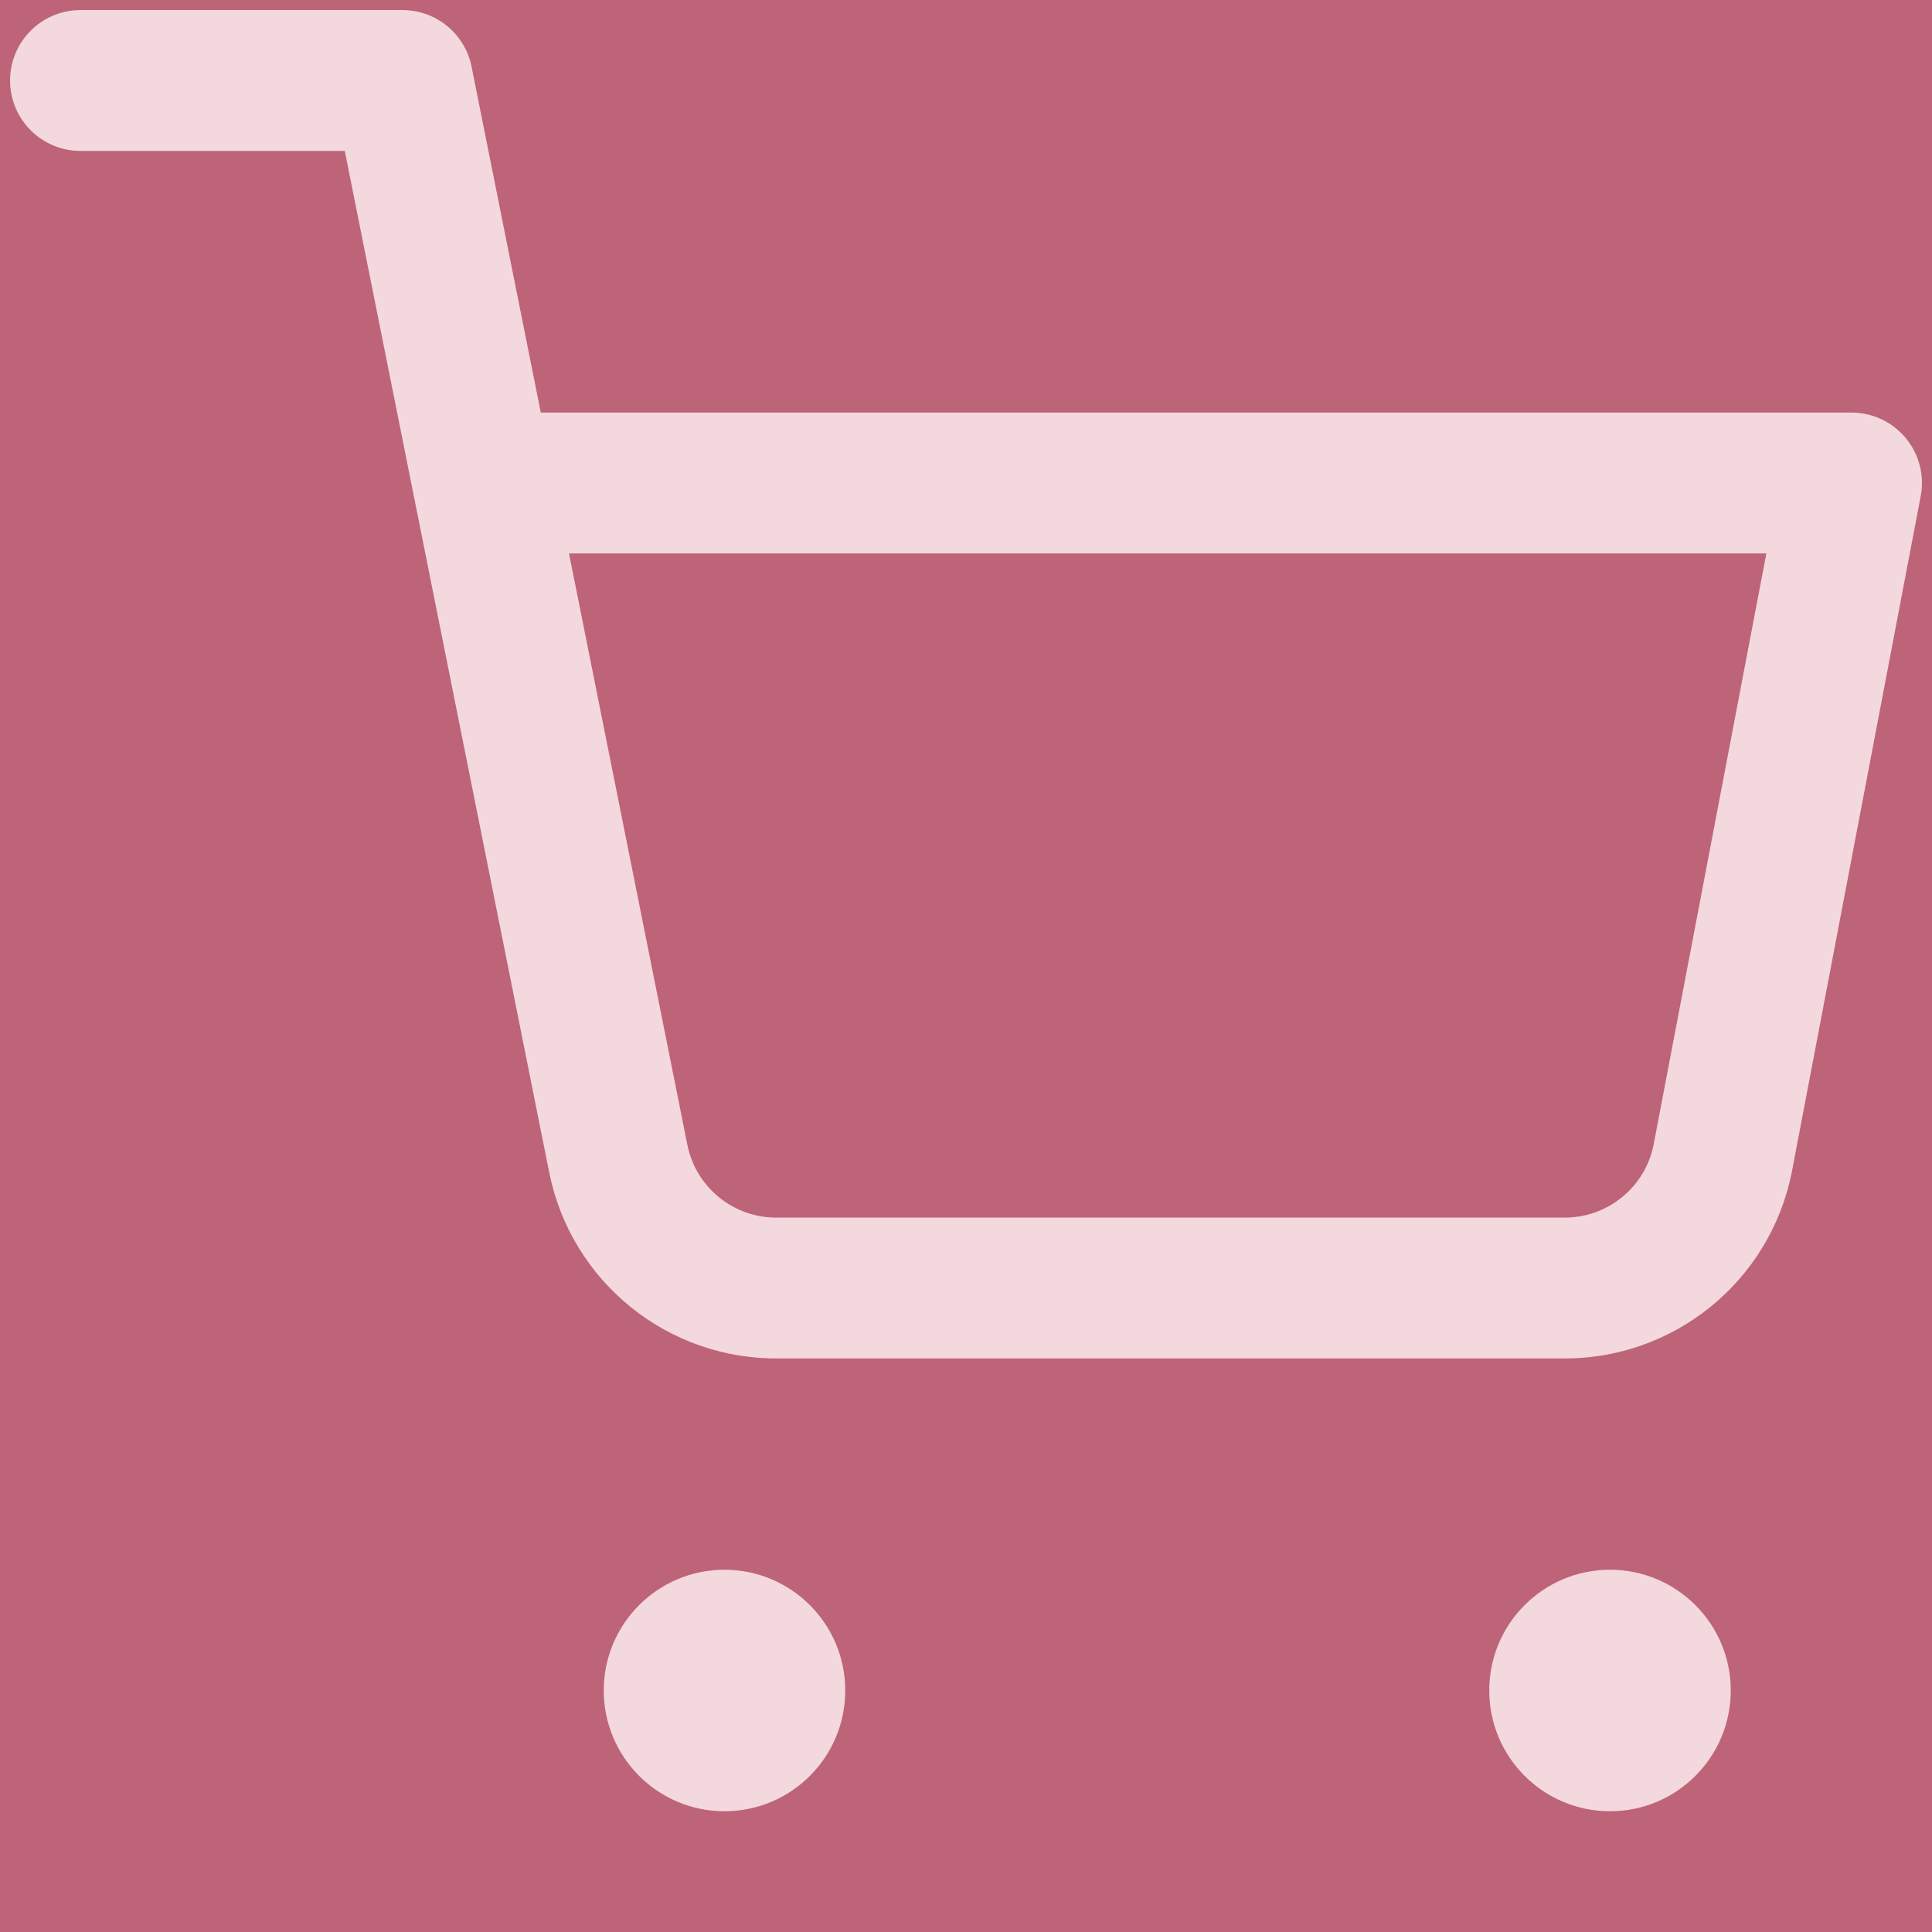
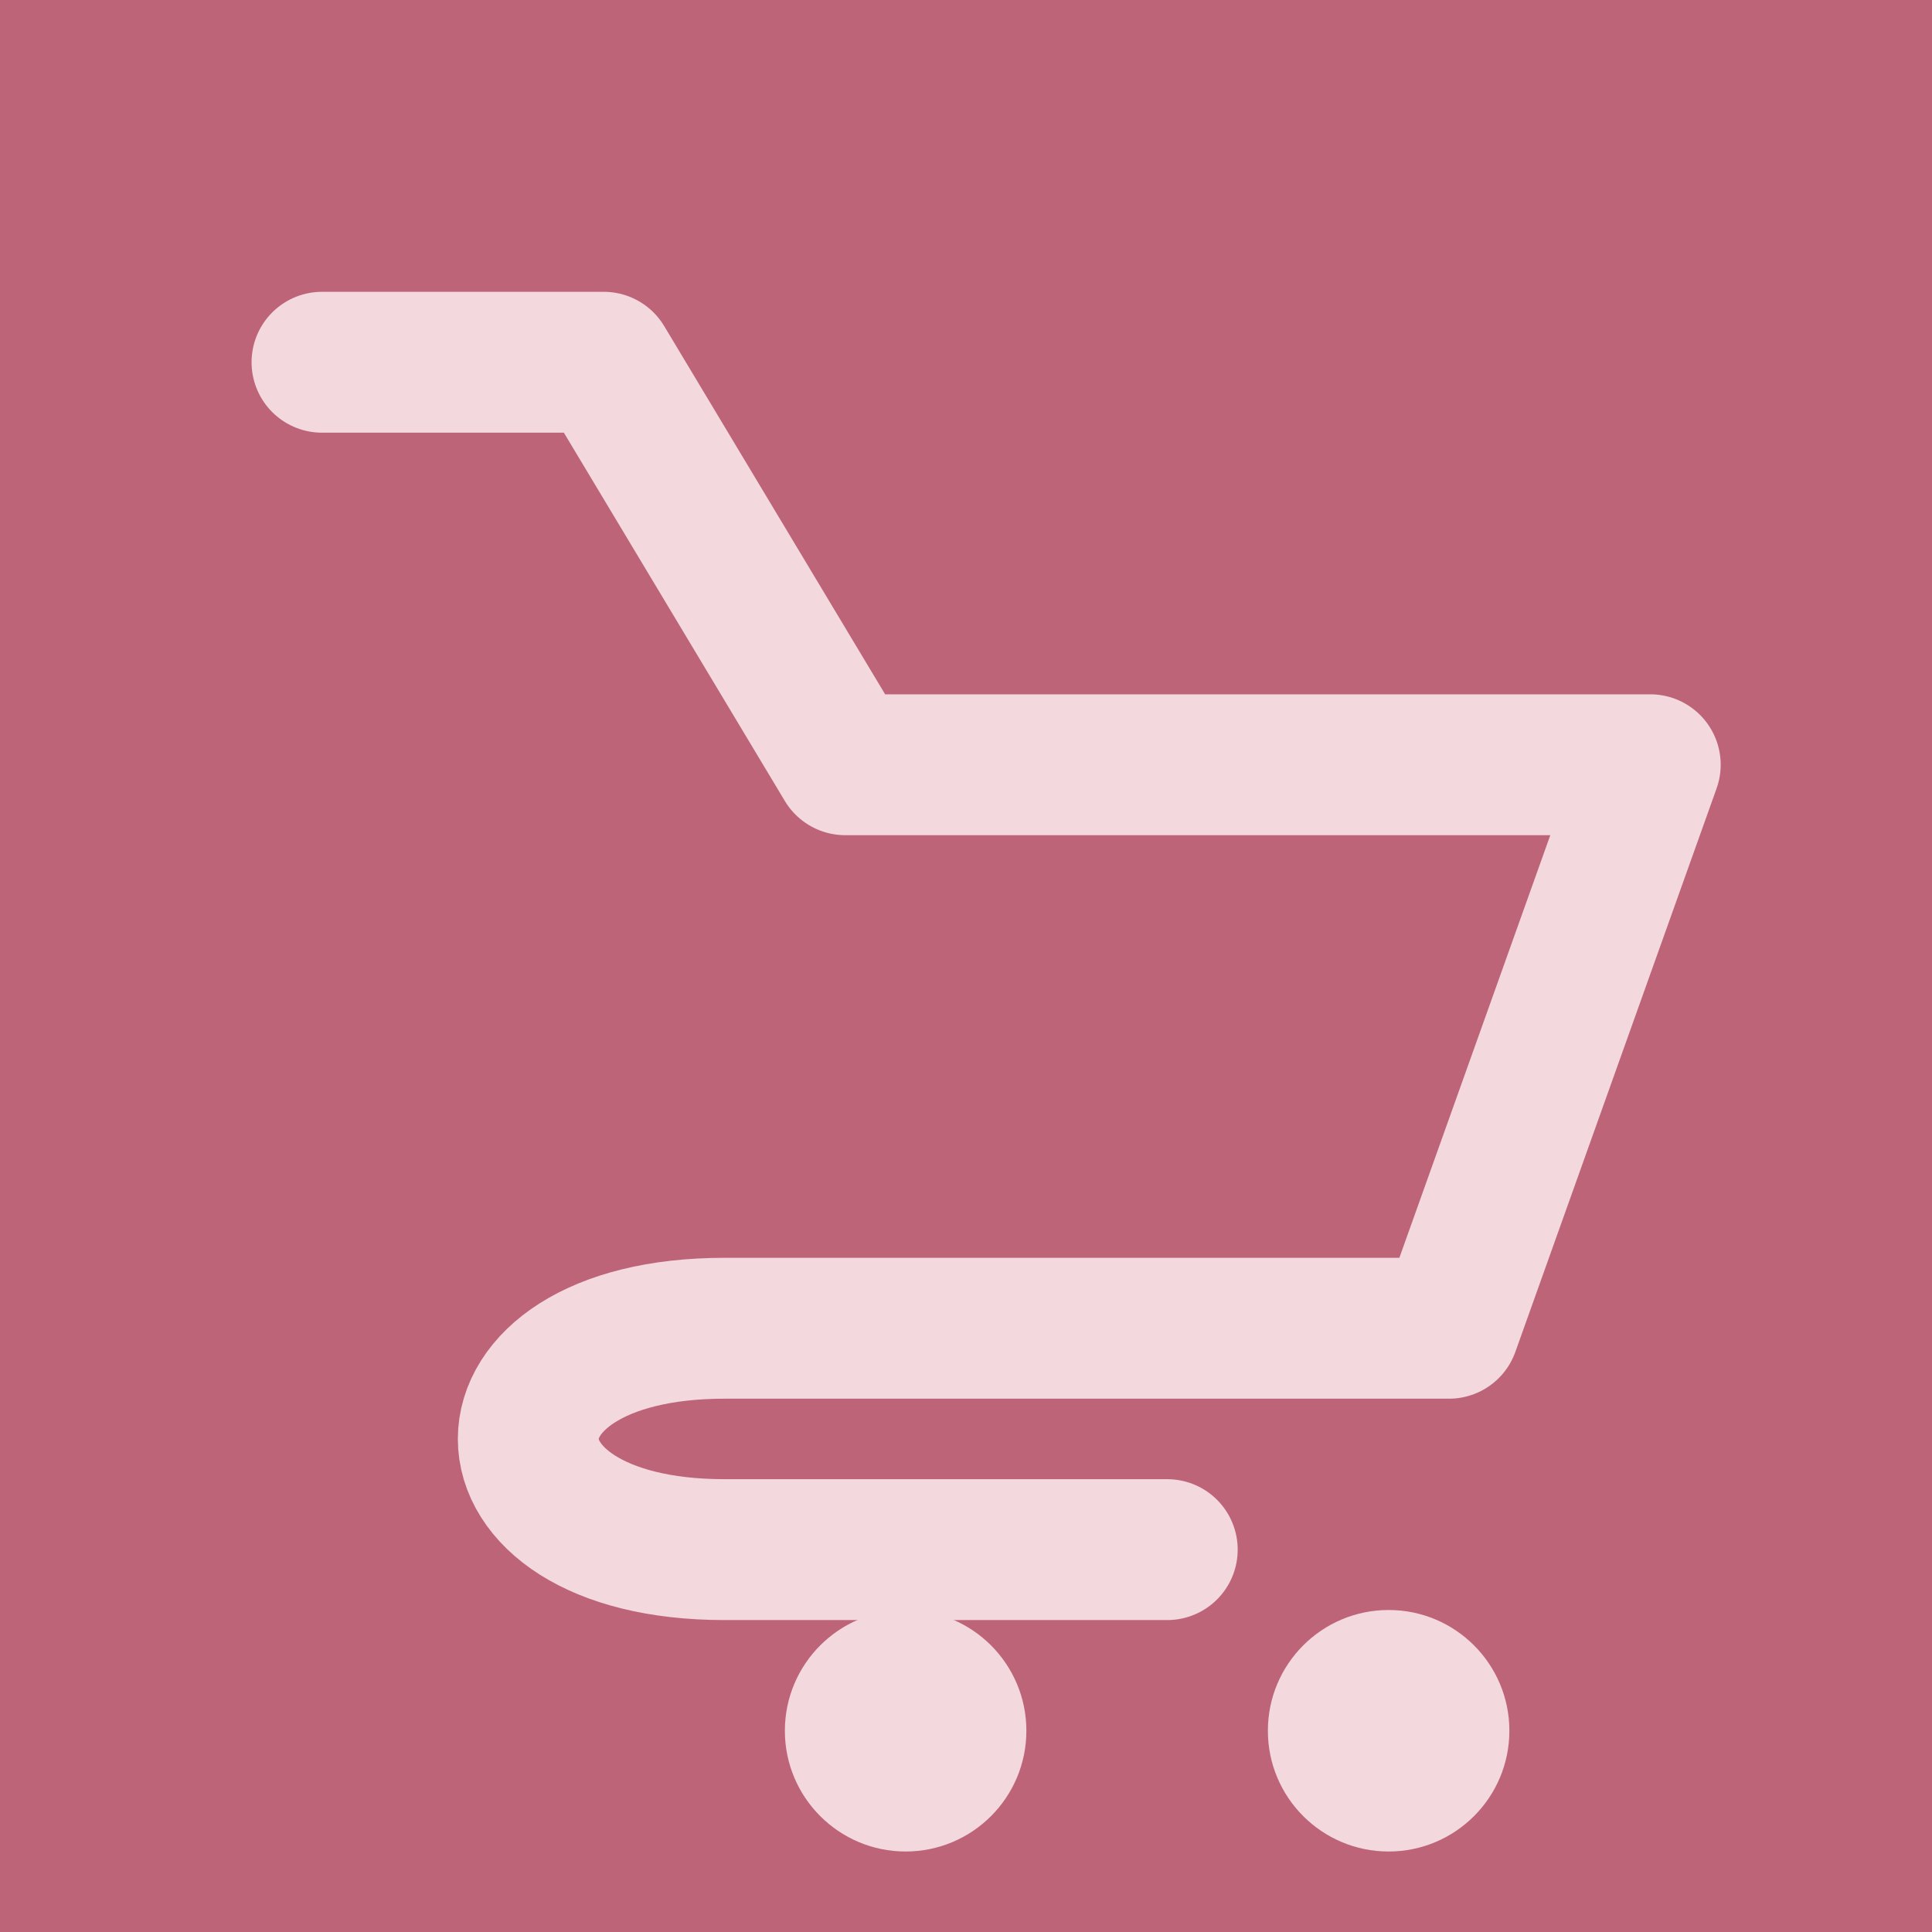
<svg xmlns="http://www.w3.org/2000/svg" viewBox="0 0 96 96">
  <rect width="96" height="96" fill="#be6478" />
-   <path d="M4 4h16l10.72 53.56a8 8 0 0 0 8 6.44h38.88a8 8 0 0 0 8-6.44L92 24H24" fill="none" stroke="#f3d8de" stroke-width="7" stroke-linecap="round" stroke-linejoin="round" />
-   <circle cx="36" cy="84" r="6" fill="#f3d8de" />
-   <circle cx="80" cy="84" r="6" fill="#f3d8de" />
+   <path d="M16 18 h14 l12 20 h40 l-10 28 h-36            c-13 0 -13 11 0 11 h22" fill="none" stroke="#f3d8de" stroke-width="7" stroke-linecap="round" stroke-linejoin="round" />
+   <circle cx="45" cy="86" r="6" fill="#f3d8de" />
+   <circle cx="69" cy="86" r="6" fill="#f3d8de" />
</svg>
